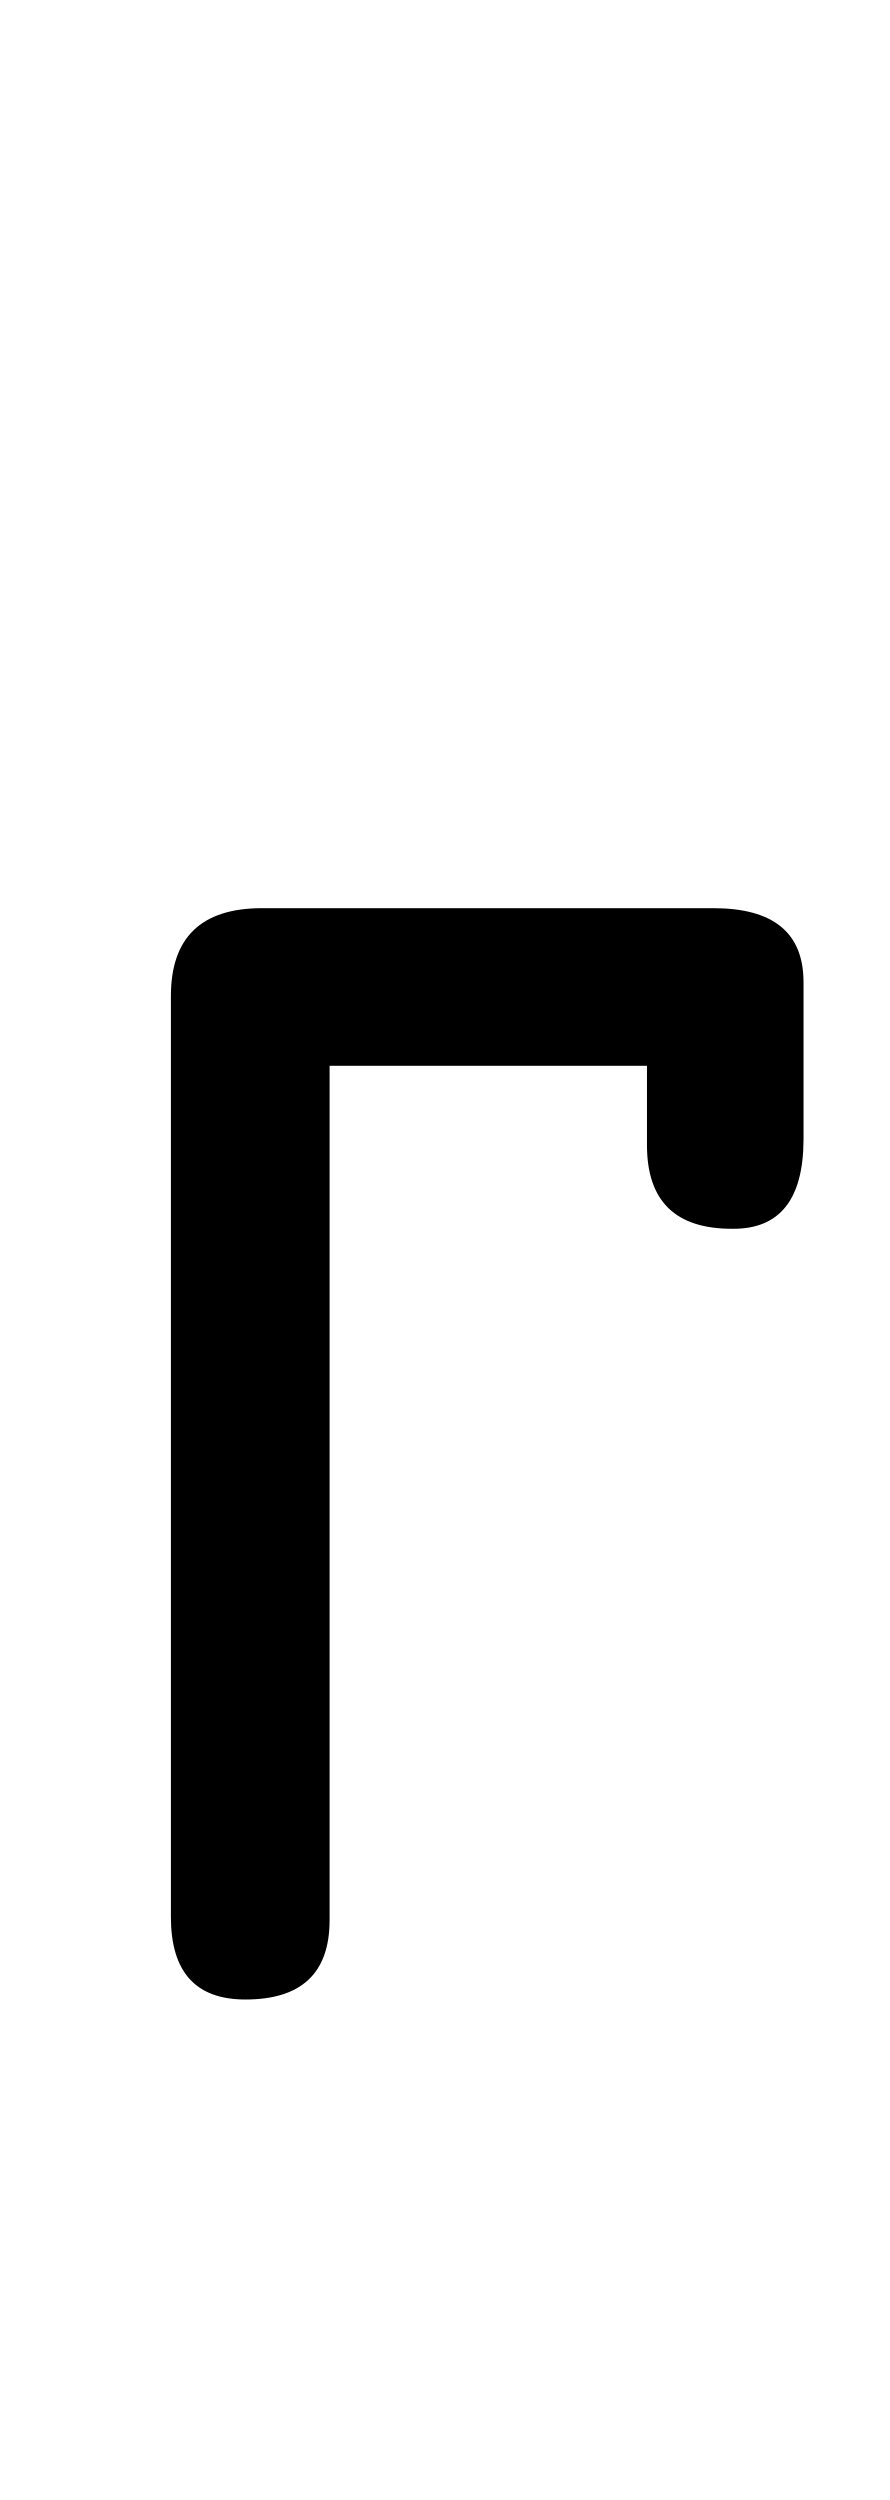
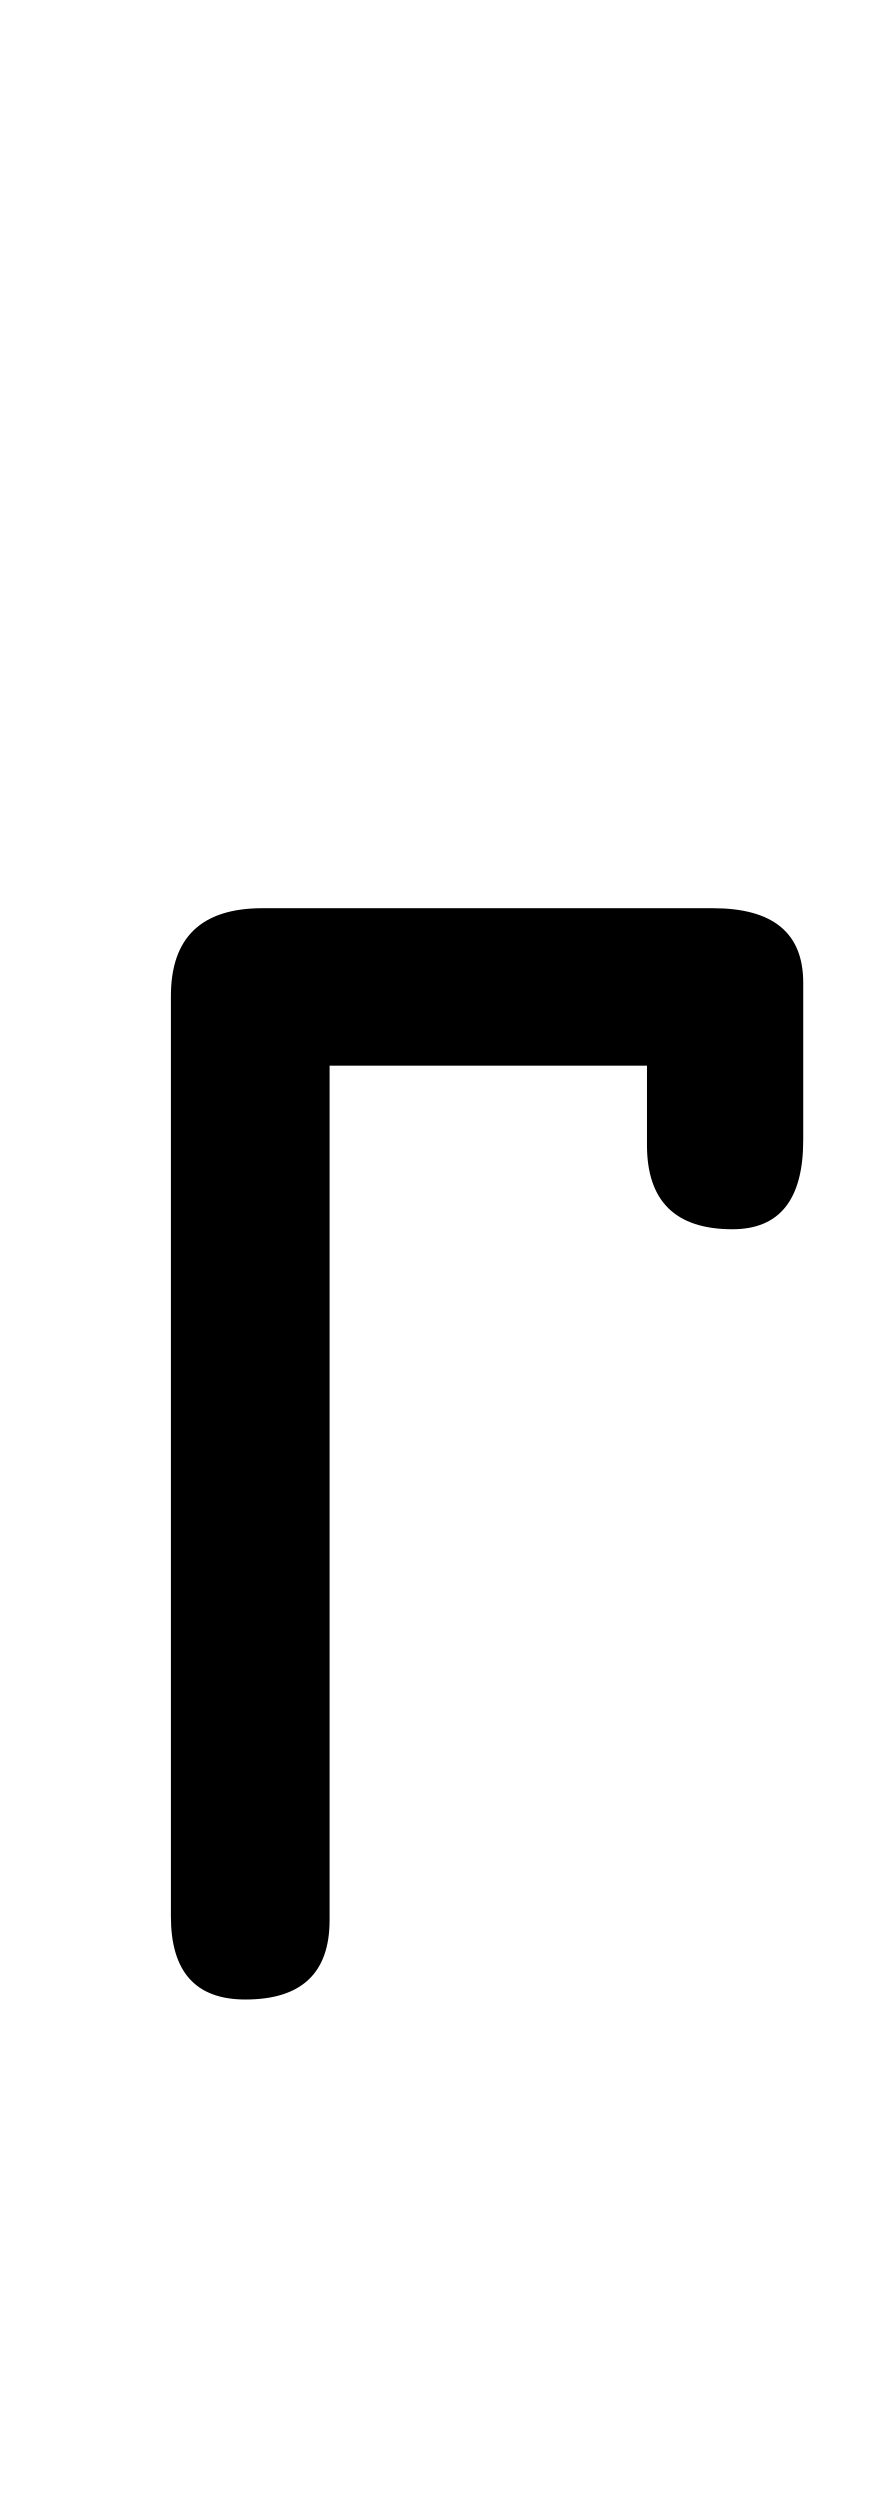
<svg xmlns="http://www.w3.org/2000/svg" version="1.1" viewBox="-10 0 729 2048">
-   <path fill="currentColor" d="M130 816.006q0 -72.027 74.662 -72.027h369.797q73.784 0.021 73.784 60.608v129.121q-0.243 73.292 -57.974 72.905q-70.269 0.387 -70.269 -68.514v-65h-260v699.9q0 65 -69 65q-61 0 -61 -67.636v-754.358z" />
+   <path fill="currentColor" d="M130 816q0 -72 75 -72h369q74 0 74 61v129q0 73 -58 73q-70 0 -70 -69v-65h-260v700q0 65 -69 65q-61 0 -61 -68v-754z" />
</svg>
